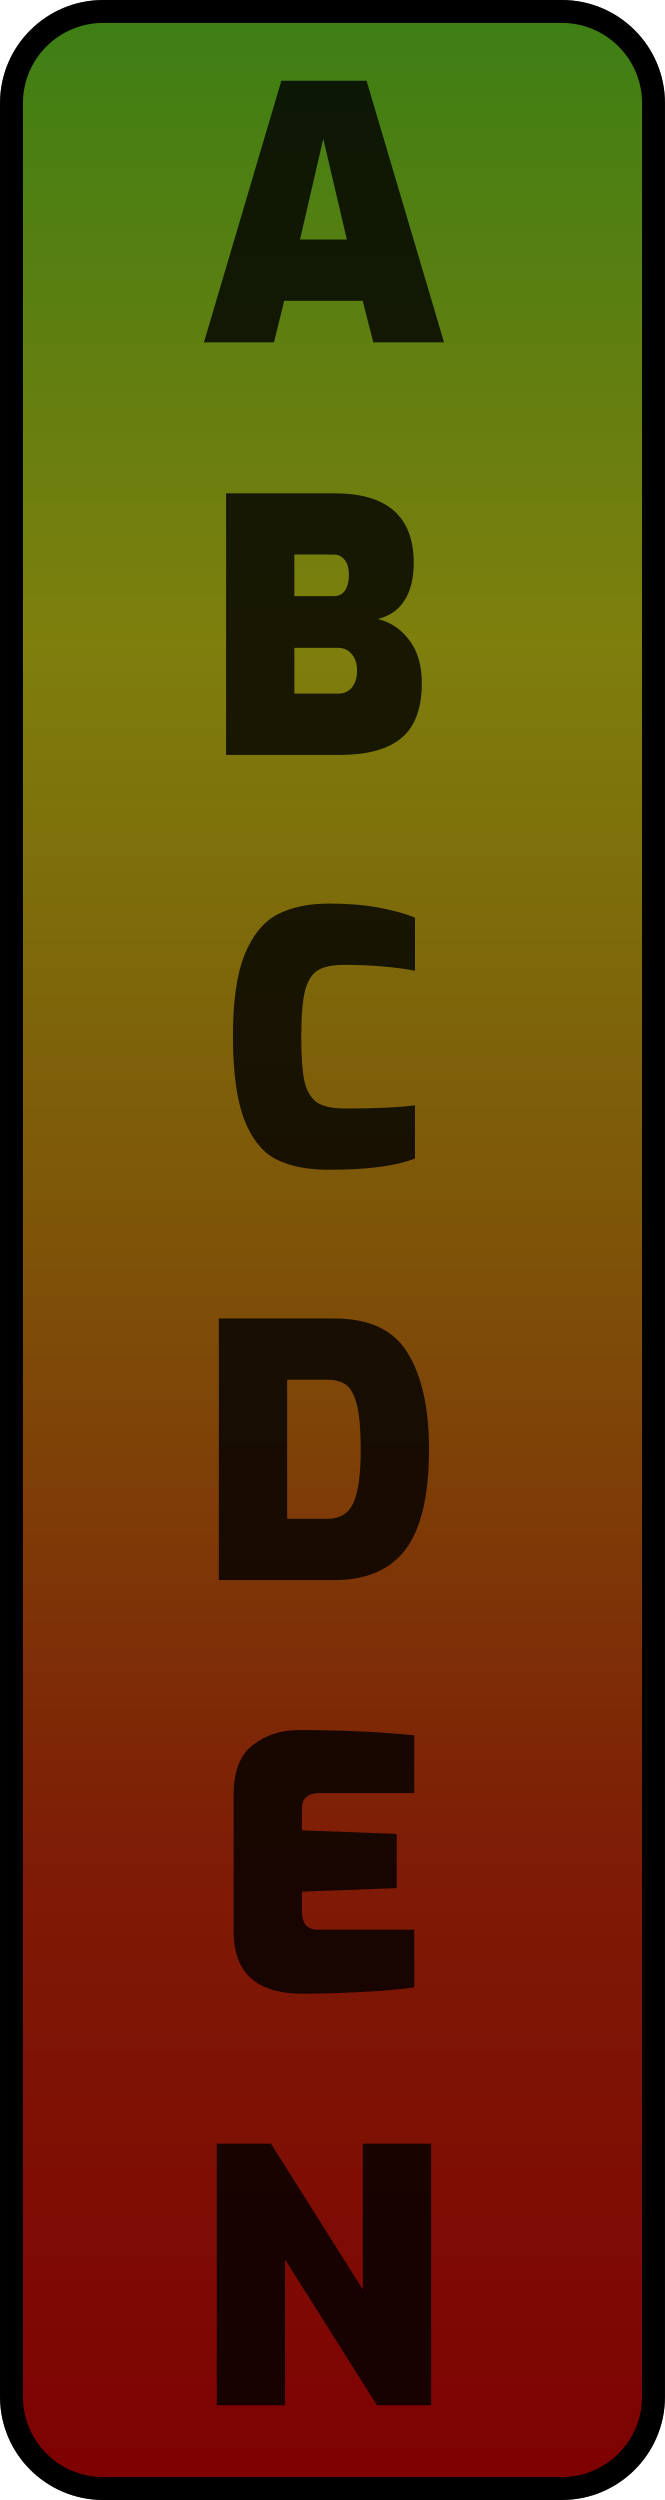
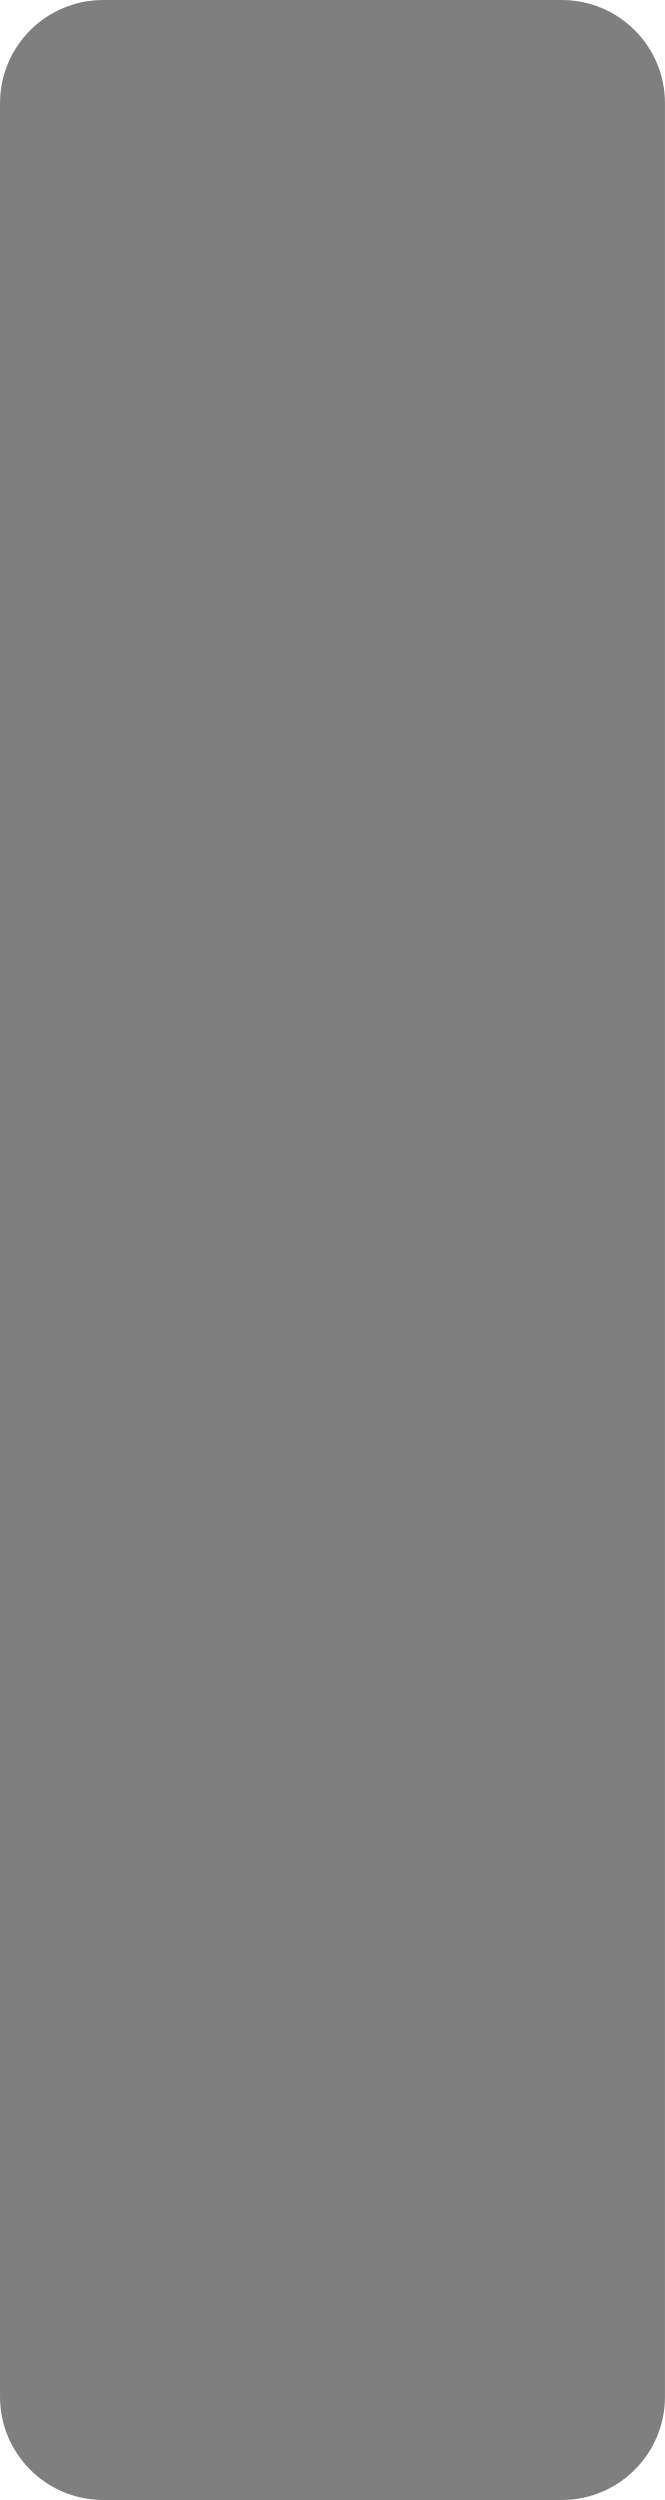
- <svg xmlns="http://www.w3.org/2000/svg" xmlns:xlink="http://www.w3.org/1999/xlink" width="21.321mm" height="80.159mm" viewBox="0 0 21.321 80.159" version="1.1" id="svg4488">
-   <defs id="defs4482">
-     <linearGradient id="linearGradient1">
-       <stop style="stop-color:#7aff29;stop-opacity:1;" offset="0" id="stop1" />
-       <stop style="stop-color:#fcff1a;stop-opacity:1;" offset="0.252" id="stop3" />
-       <stop style="stop-color:#fda811;stop-opacity:1;" offset="0.497" id="stop4" />
-       <stop style="stop-color:#fd380c;stop-opacity:1;" offset="0.746" id="stop5" />
-       <stop style="stop-color:#fd0205;stop-opacity:1;" offset="1" id="stop6" />
-     </linearGradient>
-     <linearGradient xlink:href="#linearGradient1" id="linearGradient2" x1="47.625" y1="5.292" x2="47.625" y2="100.609" gradientUnits="userSpaceOnUse" gradientTransform="matrix(0.6483696,0,0,0.8326775,17.01997,14.14583)" />
-   </defs>
+ <svg xmlns="http://www.w3.org/2000/svg" width="21.321mm" height="80.159mm" viewBox="0 0 21.321 80.159" version="1.1" id="svg4488">
+   <defs id="defs4482" />
  <g id="layer1" transform="translate(-37.23806,-18.12864)">
-     <rect style="opacity:1;fill:url(#linearGradient2);stroke:#000000;stroke-width:0.735;stroke-linecap:round;stroke-linejoin:round" id="rect1" width="20.586" height="79.424" x="37.606" y="18.496" ry="2.942" />
    <rect style="fill:#000000;stroke:#000000;stroke-width:0.735;stroke-linecap:round;stroke-linejoin:round;opacity:0.5" id="rect1-5" width="20.586" height="79.424" x="37.606" y="18.496" ry="2.942" />
-     <path style="font-weight:900;font-size:11.289px;font-family:Exo;-inkscape-font-specification:'Exo, Heavy';text-align:center;text-anchor:middle;opacity:0.806;stroke-width:2.679;stroke-linecap:round;stroke-linejoin:round" d="m 44.188,86.862 h 1.738 l 2.946,4.674 v -4.674 h 2.19 v 8.388 H 49.324 l -2.946,-4.674 v 4.674 h -2.19 z" id="text1-3" aria-label="N" />
-     <path style="font-weight:900;font-size:11.289px;font-family:Exo;-inkscape-font-specification:'Exo, Heavy';text-align:center;text-anchor:middle;opacity:0.806;stroke-width:2.679;stroke-linecap:round;stroke-linejoin:round" d="m 44.255,60.404 h 3.703 q 1.693,0 2.359,1.118 0.677,1.106 0.677,3.082 0,2.19 -0.745,3.195 -0.745,0.993 -2.292,0.993 h -3.703 z m 3.477,6.423 q 0.61,0 0.835,-0.508 0.237,-0.508 0.237,-1.716 0,-0.96 -0.124,-1.434 -0.124,-0.485 -0.35,-0.643 -0.226,-0.158 -0.598,-0.158 H 46.445 v 4.459 z" id="text1-6-6" aria-label="D" />
-     <path style="font-weight:900;font-size:11.289px;font-family:Exo;-inkscape-font-specification:'Exo, Heavy';text-align:center;text-anchor:middle;opacity:0.806;stroke-width:2.679;stroke-linecap:round;stroke-linejoin:round" d="m 46.942,82.055 q -2.213,0 -2.213,-1.998 v -4.38 q 0,-1.118 0.61,-1.592 0.621,-0.485 1.479,-0.485 2.032,0 3.703,0.169 v 1.851 h -3.025 q -0.576,0 -0.576,0.497 v 0.7 l 3.037,0.113 v 1.738 l -3.037,0.113 v 0.632 q 0,0.294 0.124,0.44 0.135,0.147 0.361,0.147 h 3.116 v 1.851 q -0.7,0.102 -1.693,0.147 -0.982,0.056 -1.885,0.056 z" id="text1-6-3-7" aria-label="E" />
-     <path style="font-weight:900;font-size:11.289px;font-family:Exo;-inkscape-font-specification:'Exo, Heavy';text-align:center;text-anchor:middle;opacity:0.806;stroke-width:2.679;stroke-linecap:round;stroke-linejoin:round" d="m 47.789,55.636 q -1.039,0 -1.705,-0.339 -0.655,-0.339 -1.016,-1.276 -0.361,-0.937 -0.361,-2.675 0,-1.682 0.373,-2.608 0.384,-0.937 1.05,-1.287 0.666,-0.35 1.659,-0.35 0.937,0 1.626,0.135 0.7,0.135 1.129,0.316 v 1.705 q -0.373,-0.079 -0.971,-0.135 -0.598,-0.056 -1.298,-0.056 -0.553,0 -0.835,0.169 -0.282,0.158 -0.418,0.643 -0.124,0.485 -0.124,1.49 0,0.96 0.102,1.434 0.113,0.474 0.406,0.677 0.294,0.192 0.892,0.192 1.479,0 2.246,-0.102 v 1.705 q -0.903,0.361 -2.754,0.361 z" id="text1-1-5" aria-label="C" />
-     <path style="font-weight:900;font-size:11.289px;font-family:Exo;-inkscape-font-specification:'Exo, Heavy';text-align:center;text-anchor:middle;opacity:0.806;stroke-width:2.679;stroke-linecap:round;stroke-linejoin:round" d="m 44.487,33.946 h 3.477 q 2.54,0 2.54,2.235 0,0.734 -0.294,1.197 -0.282,0.452 -0.858,0.598 0.632,0.158 1.016,0.689 0.395,0.519 0.395,1.366 0,1.219 -0.655,1.761 -0.643,0.542 -1.976,0.542 h -3.646 z m 3.454,3.296 q 0.237,0 0.361,-0.181 0.124,-0.192 0.124,-0.485 0,-0.35 -0.147,-0.508 -0.135,-0.158 -0.339,-0.158 h -1.264 v 1.332 z m 0.124,3.127 q 0.294,0 0.452,-0.192 0.169,-0.203 0.169,-0.542 0,-0.339 -0.169,-0.531 -0.158,-0.203 -0.452,-0.203 h -1.389 v 1.468 z" id="text1-8-3" aria-label="B" />
-     <path style="font-weight:900;font-size:11.289px;font-family:Exo;-inkscape-font-specification:'Exo, Heavy';text-align:center;text-anchor:middle;opacity:0.806;stroke-width:2.679;stroke-linecap:round;stroke-linejoin:round" d="m 46.259,20.717 h 2.732 l 2.484,8.388 h -2.269 l -0.339,-1.332 h -2.517 l -0.327,1.332 h -2.246 z m 2.1,5.091 -0.756,-3.229 -0.745,3.229 z" id="text1-7-5" aria-label="A" />
  </g>
</svg>
